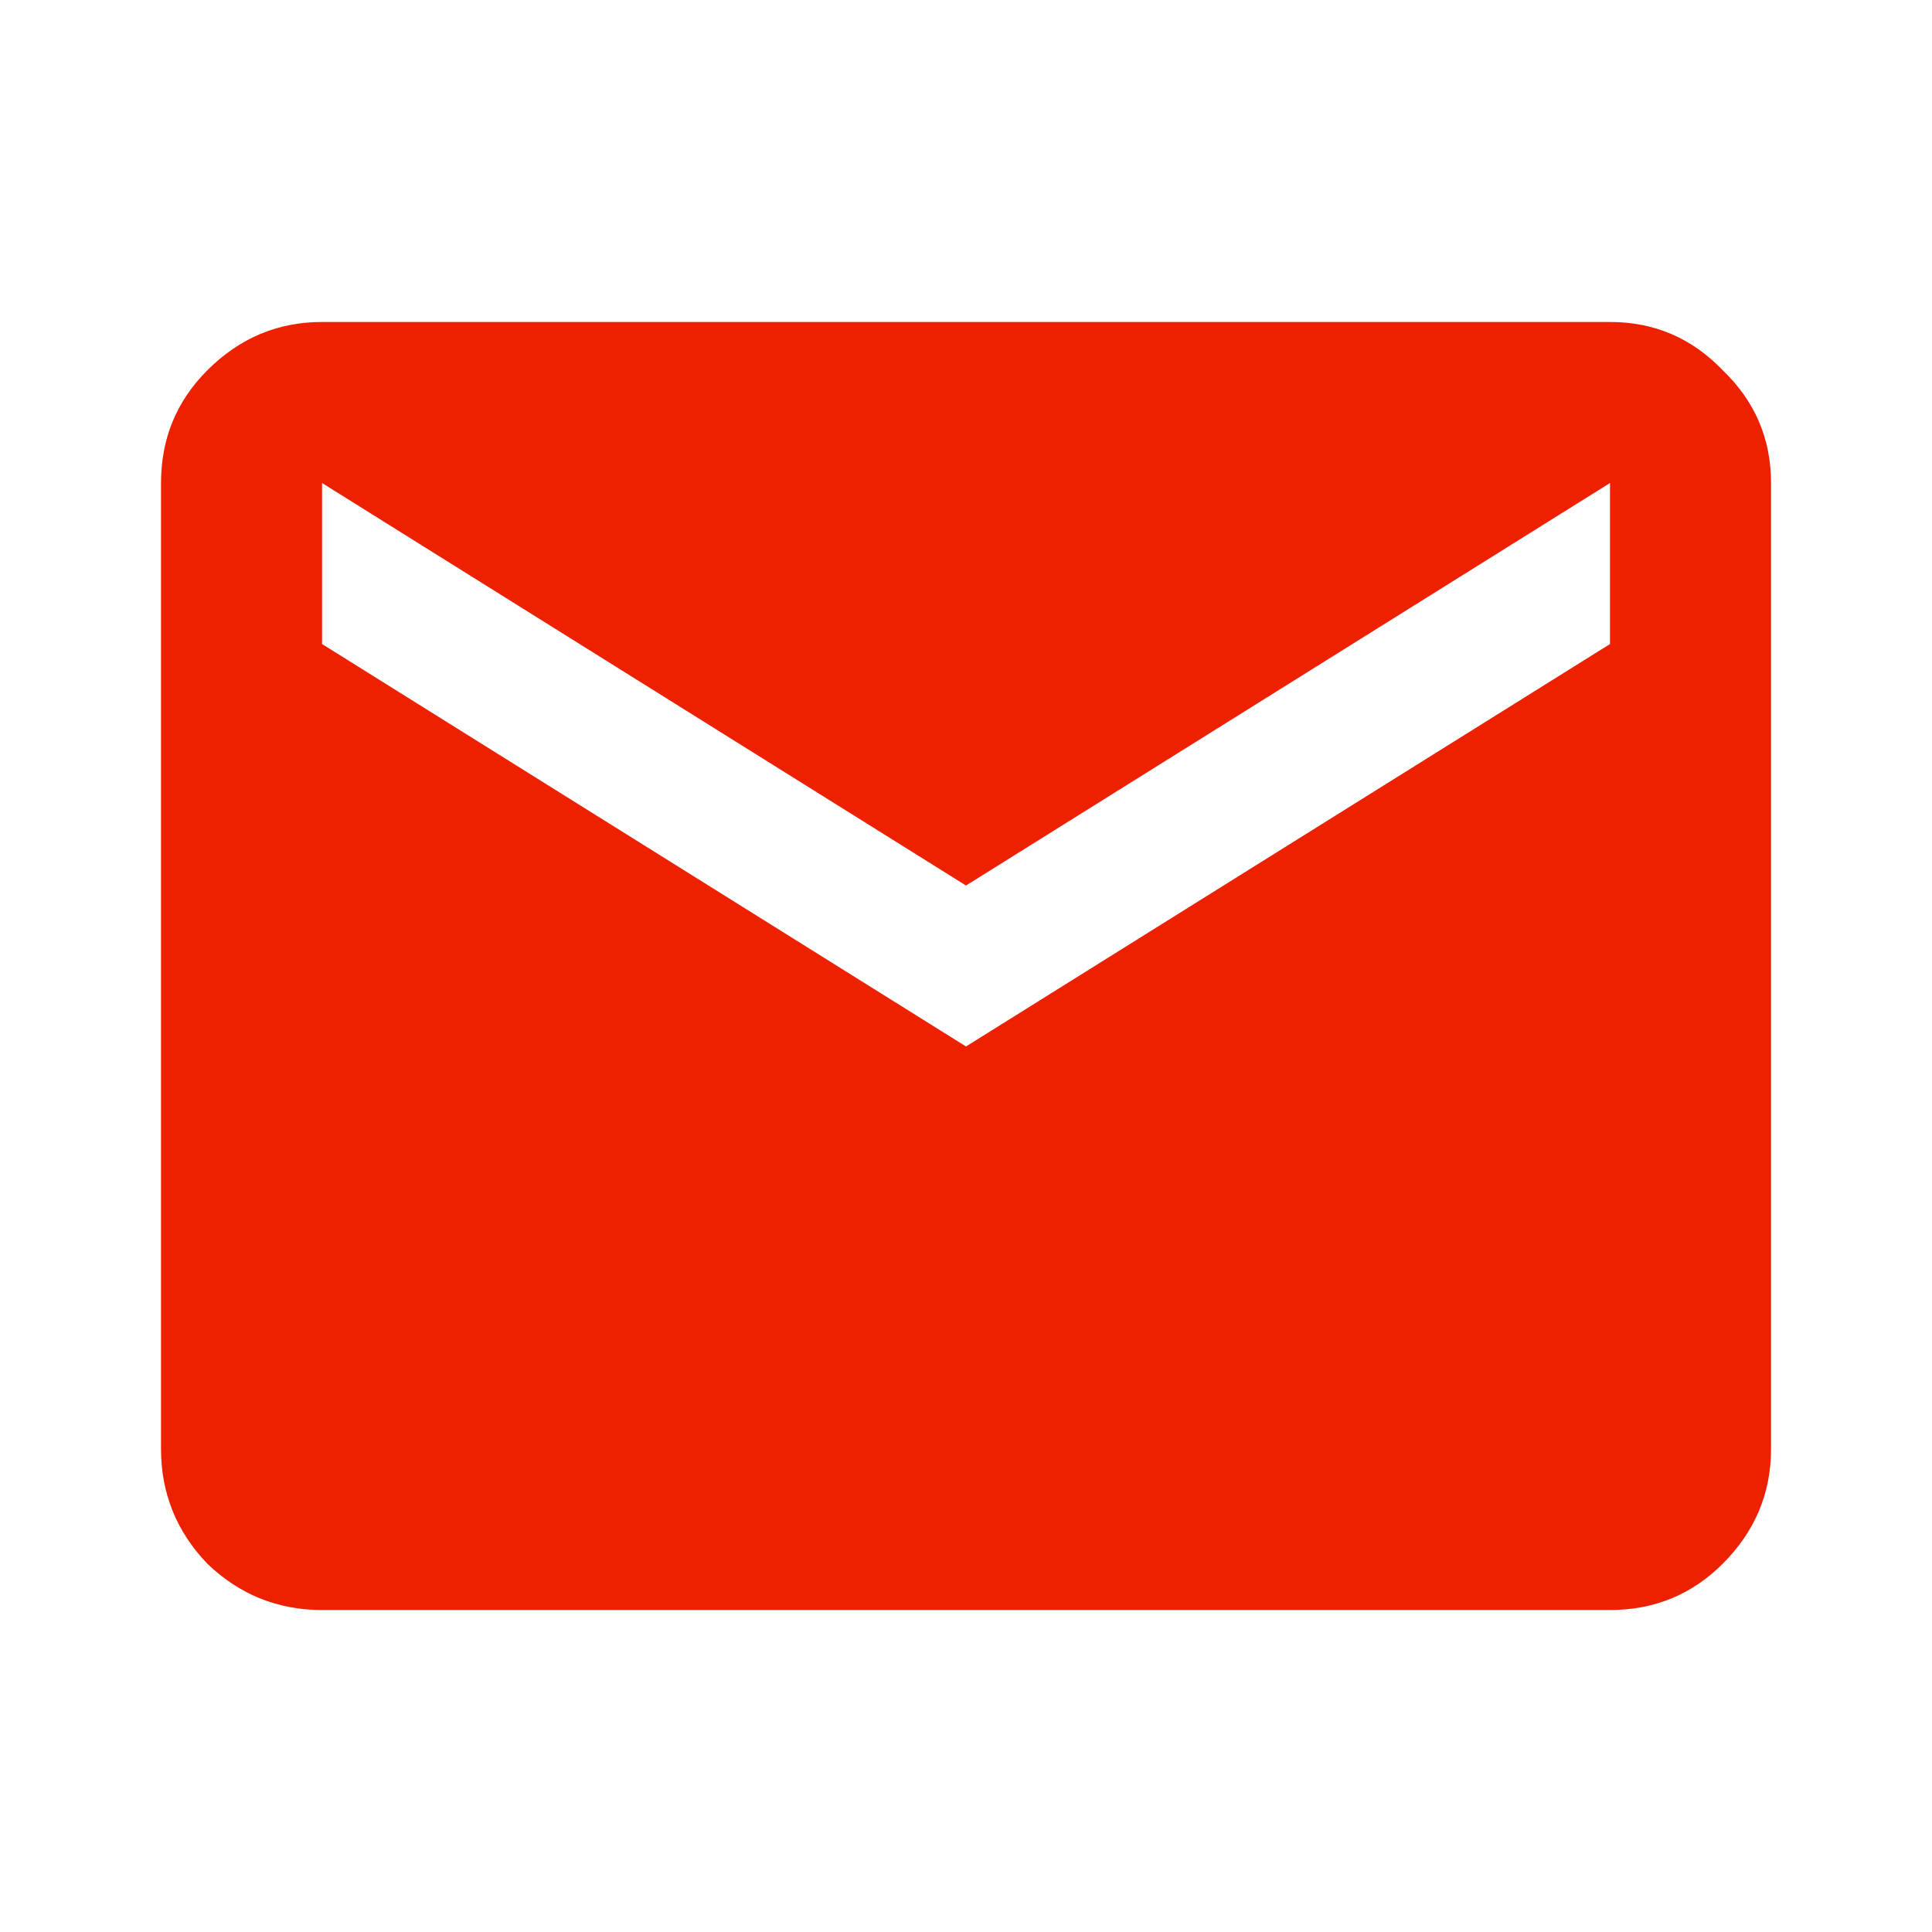
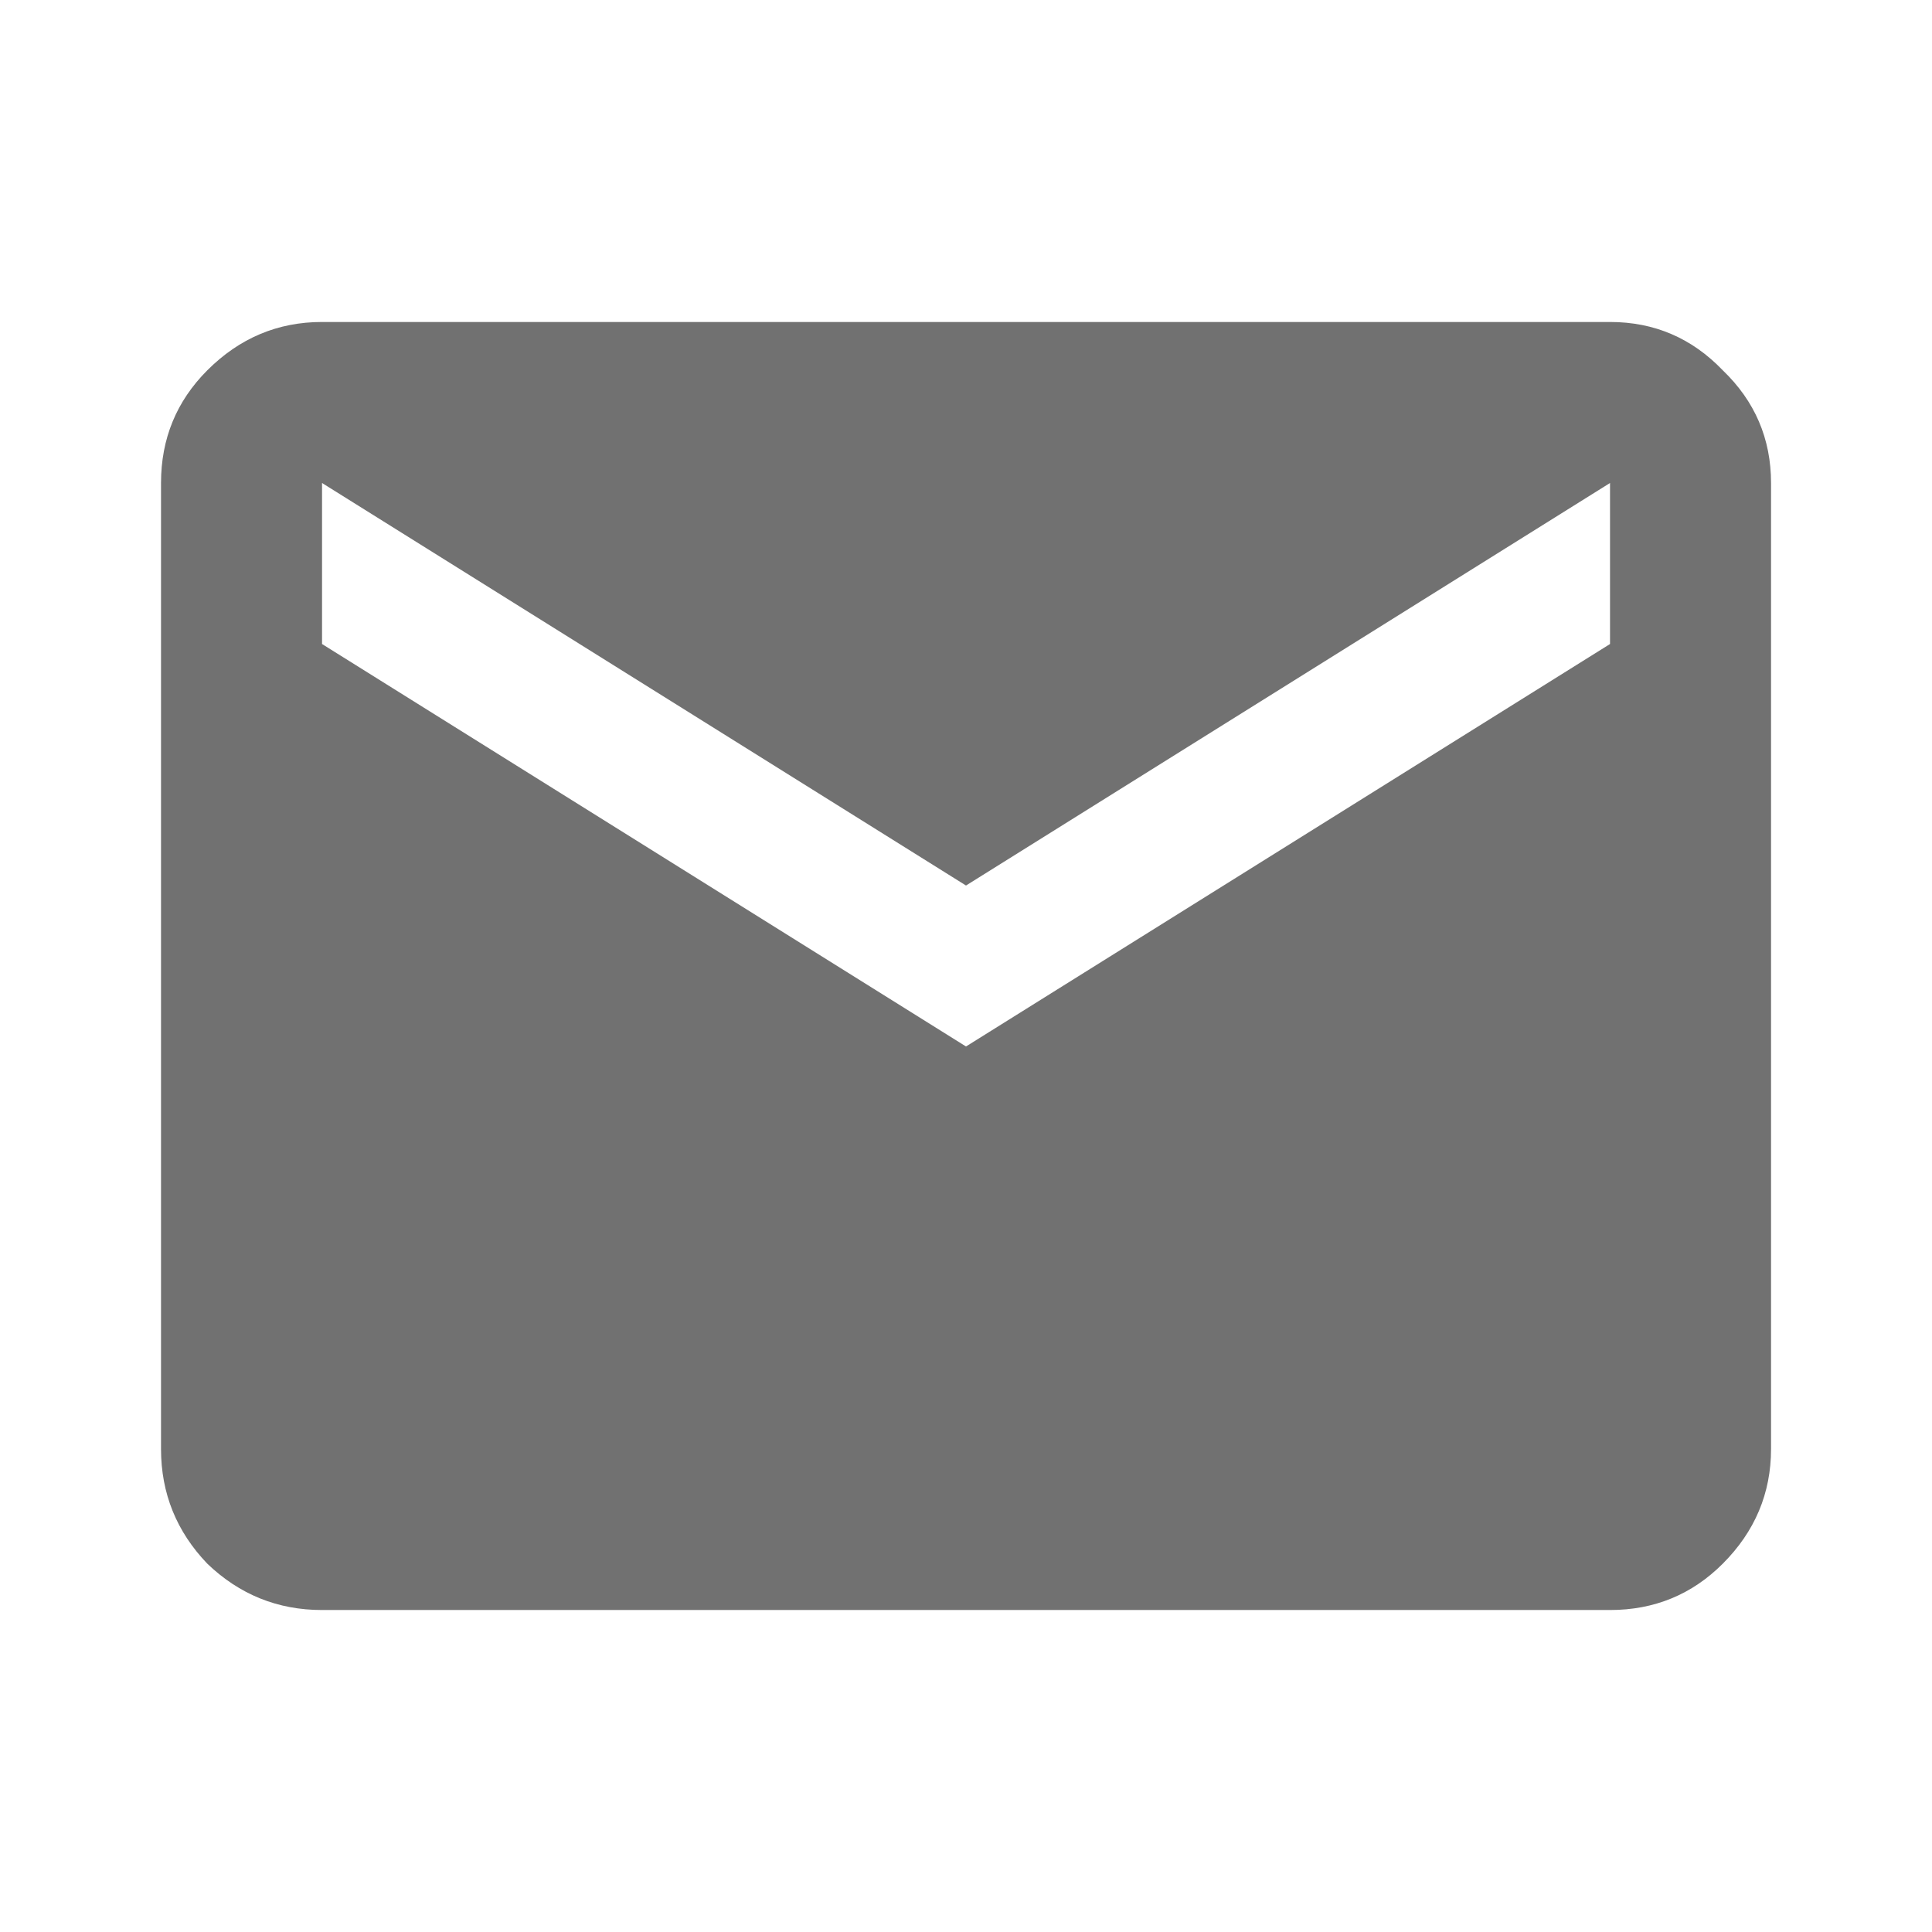
<svg xmlns="http://www.w3.org/2000/svg" width="32" height="32" viewBox="0 0 32 32" fill="none">
-   <path d="M5.334 26.667C4.6 26.667 3.967 26.411 3.434 25.9C2.923 25.367 2.667 24.733 2.667 24V8C2.667 7.267 2.923 6.644 3.434 6.133C3.967 5.6 4.6 5.333 5.334 5.333H26.667C27.4 5.333 28.023 5.6 28.534 6.133C29.067 6.644 29.334 7.267 29.334 8V24C29.334 24.733 29.067 25.367 28.534 25.9C28.023 26.411 27.4 26.667 26.667 26.667H5.334ZM16 17.333L26.667 10.667V8L16 14.667L5.334 8V10.667L16 17.333Z" fill="#ED2000" />
+   <path d="M5.334 26.667C4.6 26.667 3.967 26.411 3.434 25.9C2.923 25.367 2.667 24.733 2.667 24V8C2.667 7.267 2.923 6.644 3.434 6.133C3.967 5.6 4.6 5.333 5.334 5.333H26.667C27.4 5.333 28.023 5.6 28.534 6.133C29.067 6.644 29.334 7.267 29.334 8V24C29.334 24.733 29.067 25.367 28.534 25.9C28.023 26.411 27.4 26.667 26.667 26.667H5.334ZM16 17.333L26.667 10.667V8L16 14.667L5.334 8V10.667L16 17.333Z" fill="#717171" />
</svg>
